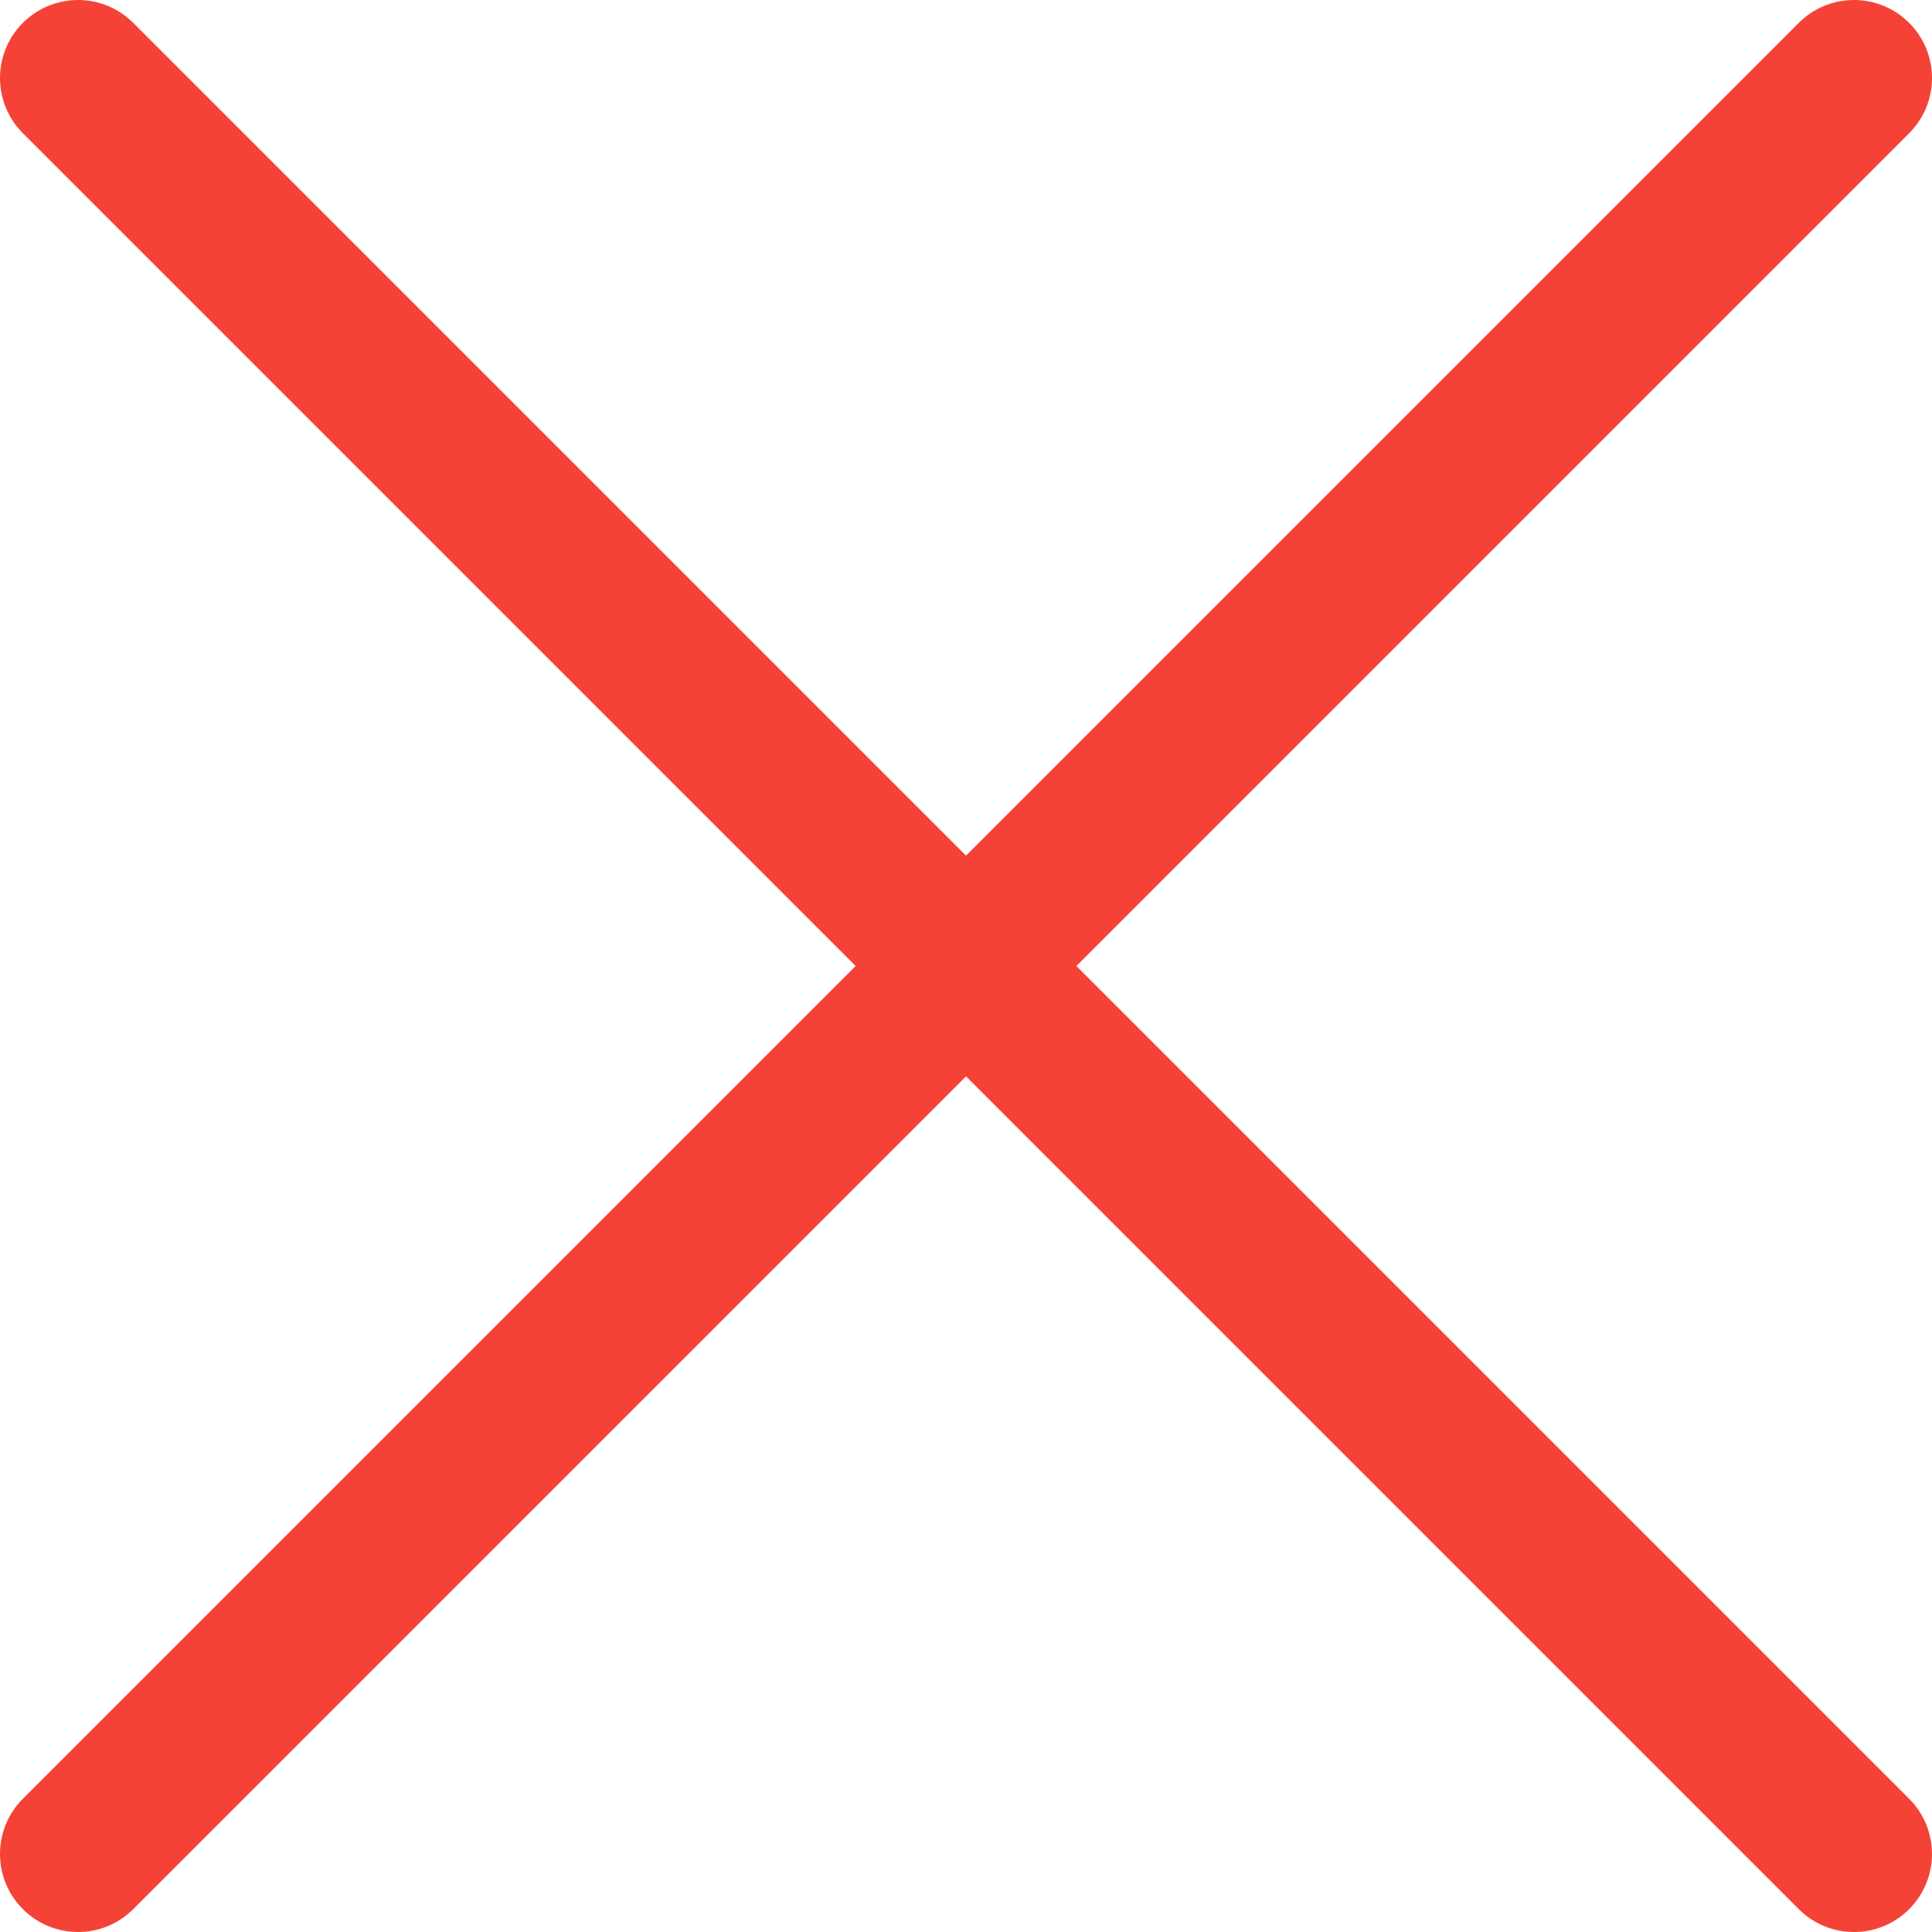
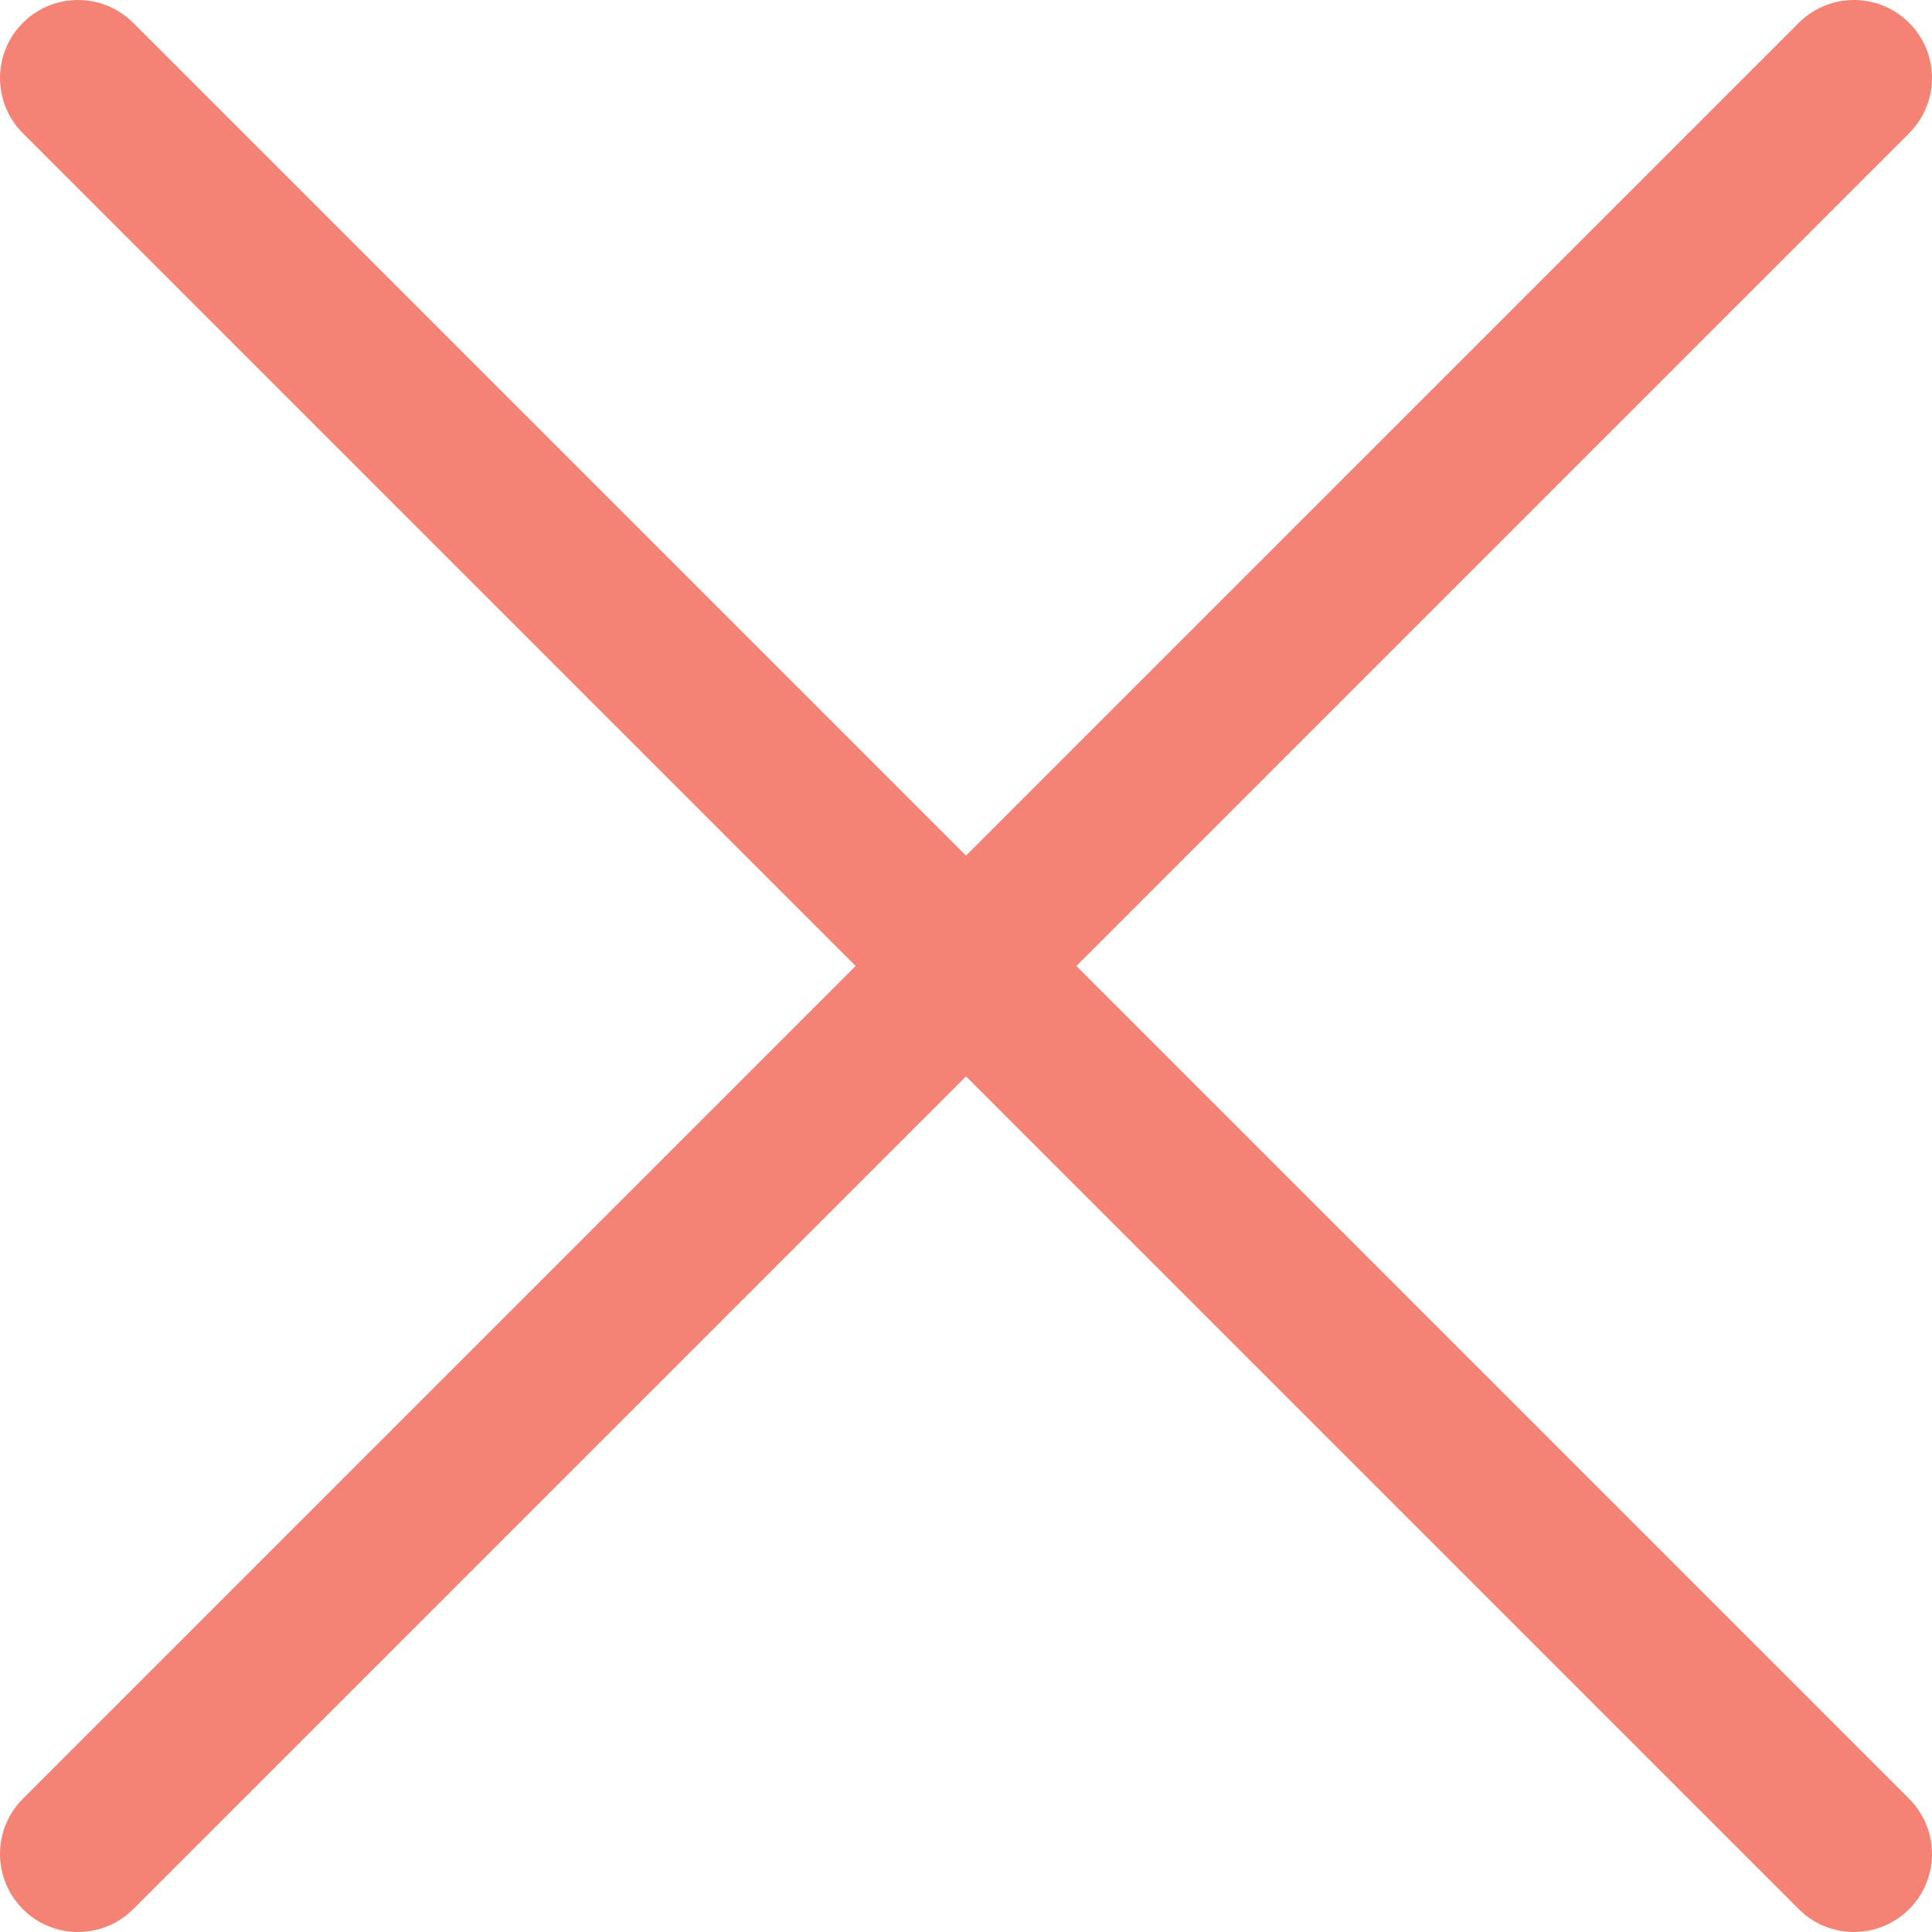
<svg xmlns="http://www.w3.org/2000/svg" version="1.1" id="Layer_1" x="0px" y="0px" viewBox="0 0 512 512" style="enable-background:new 0 0 512 512;" xml:space="preserve">
  <g>
-     <path fill="#f44336" d="M505.943,6.058c-8.077-8.077-21.172-8.077-29.249,0L6.058,476.693c-8.077,8.077-8.077,21.172,0,29.249   C10.096,509.982,15.39,512,20.683,512c5.293,0,10.586-2.019,14.625-6.059L505.943,35.306   C514.019,27.23,514.019,14.135,505.943,6.058z" />
-     <path fill="#f44336" d="M505.942,476.694L35.306,6.059c-8.076-8.077-21.172-8.077-29.248,0c-8.077,8.076-8.077,21.171,0,29.248l470.636,470.636   c4.038,4.039,9.332,6.058,14.625,6.058c5.293,0,10.587-2.019,14.624-6.057C514.018,497.866,514.018,484.771,505.942,476.694z" />
+     <path fill="#f48376" d="M505.943,6.058c-8.077-8.077-21.172-8.077-29.249,0L6.058,476.693c-8.077,8.077-8.077,21.172,0,29.249   C10.096,509.982,15.39,512,20.683,512c5.293,0,10.586-2.019,14.625-6.059L505.943,35.306   C514.019,27.23,514.019,14.135,505.943,6.058z" />
+     <path fill="#f48376" d="M505.942,476.694L35.306,6.059c-8.076-8.077-21.172-8.077-29.248,0c-8.077,8.076-8.077,21.171,0,29.248l470.636,470.636   c4.038,4.039,9.332,6.058,14.625,6.058c5.293,0,10.587-2.019,14.624-6.057C514.018,497.866,514.018,484.771,505.942,476.694z" />
  </g>
</svg>
